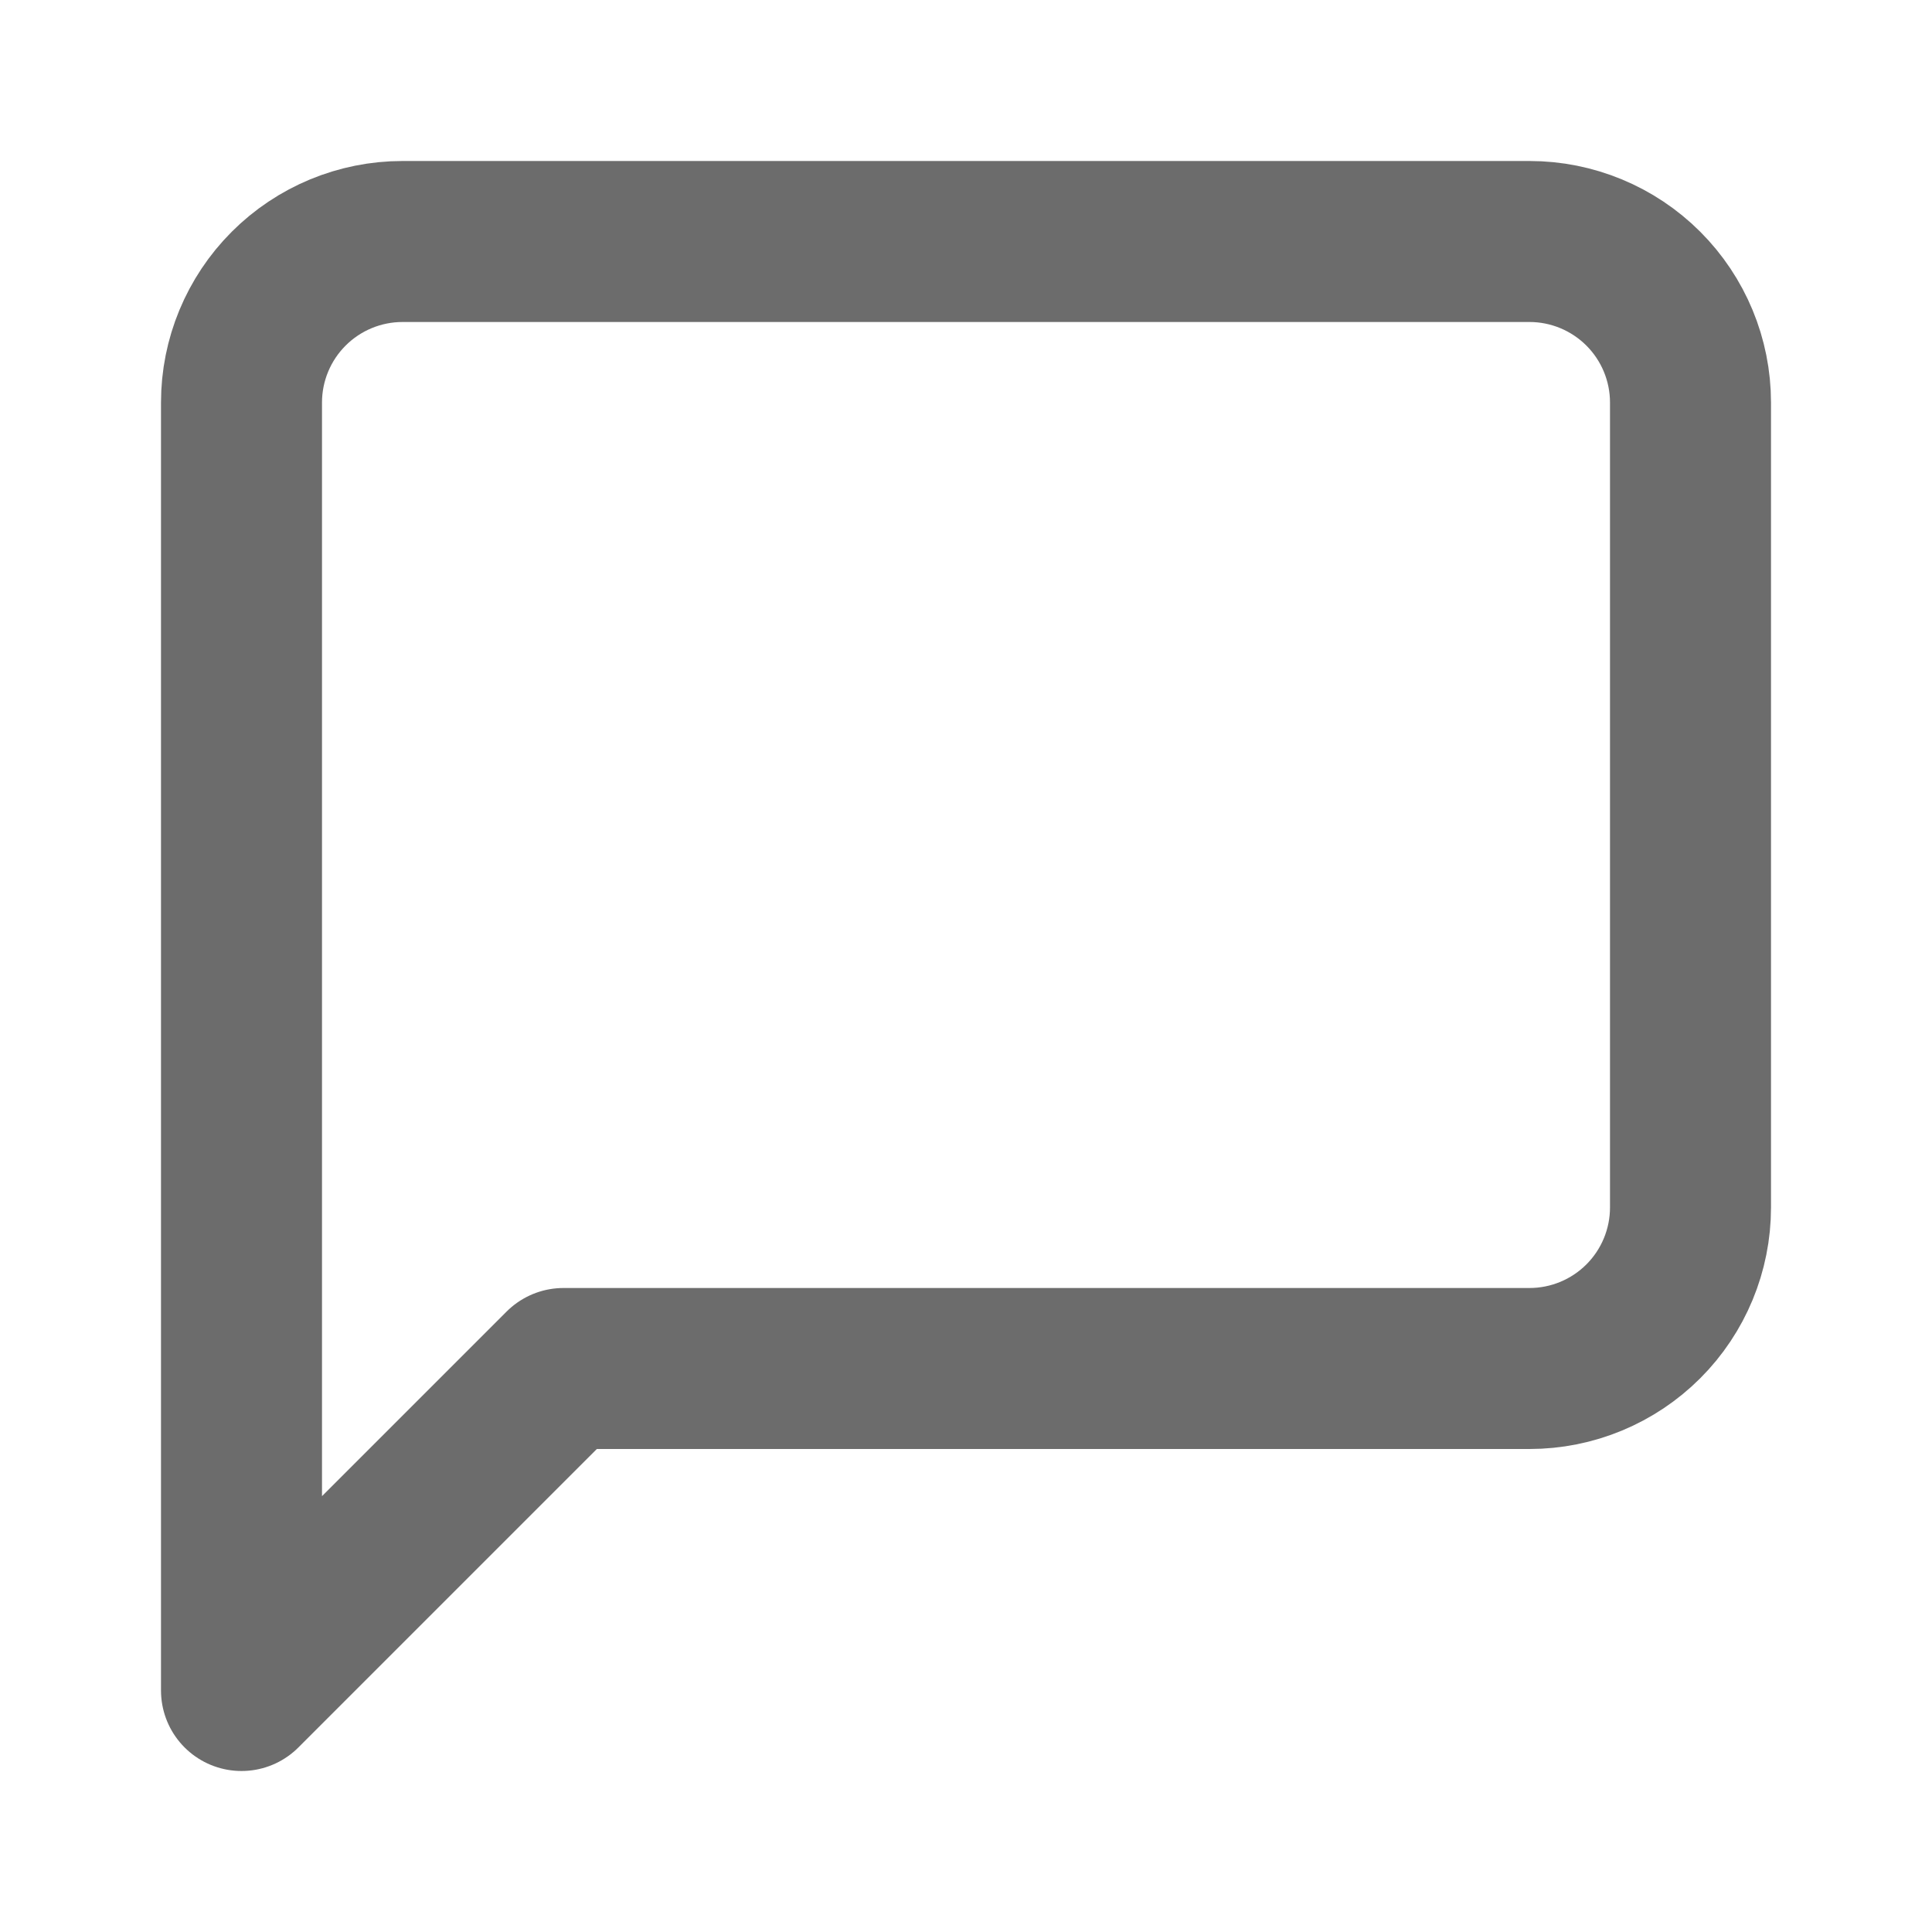
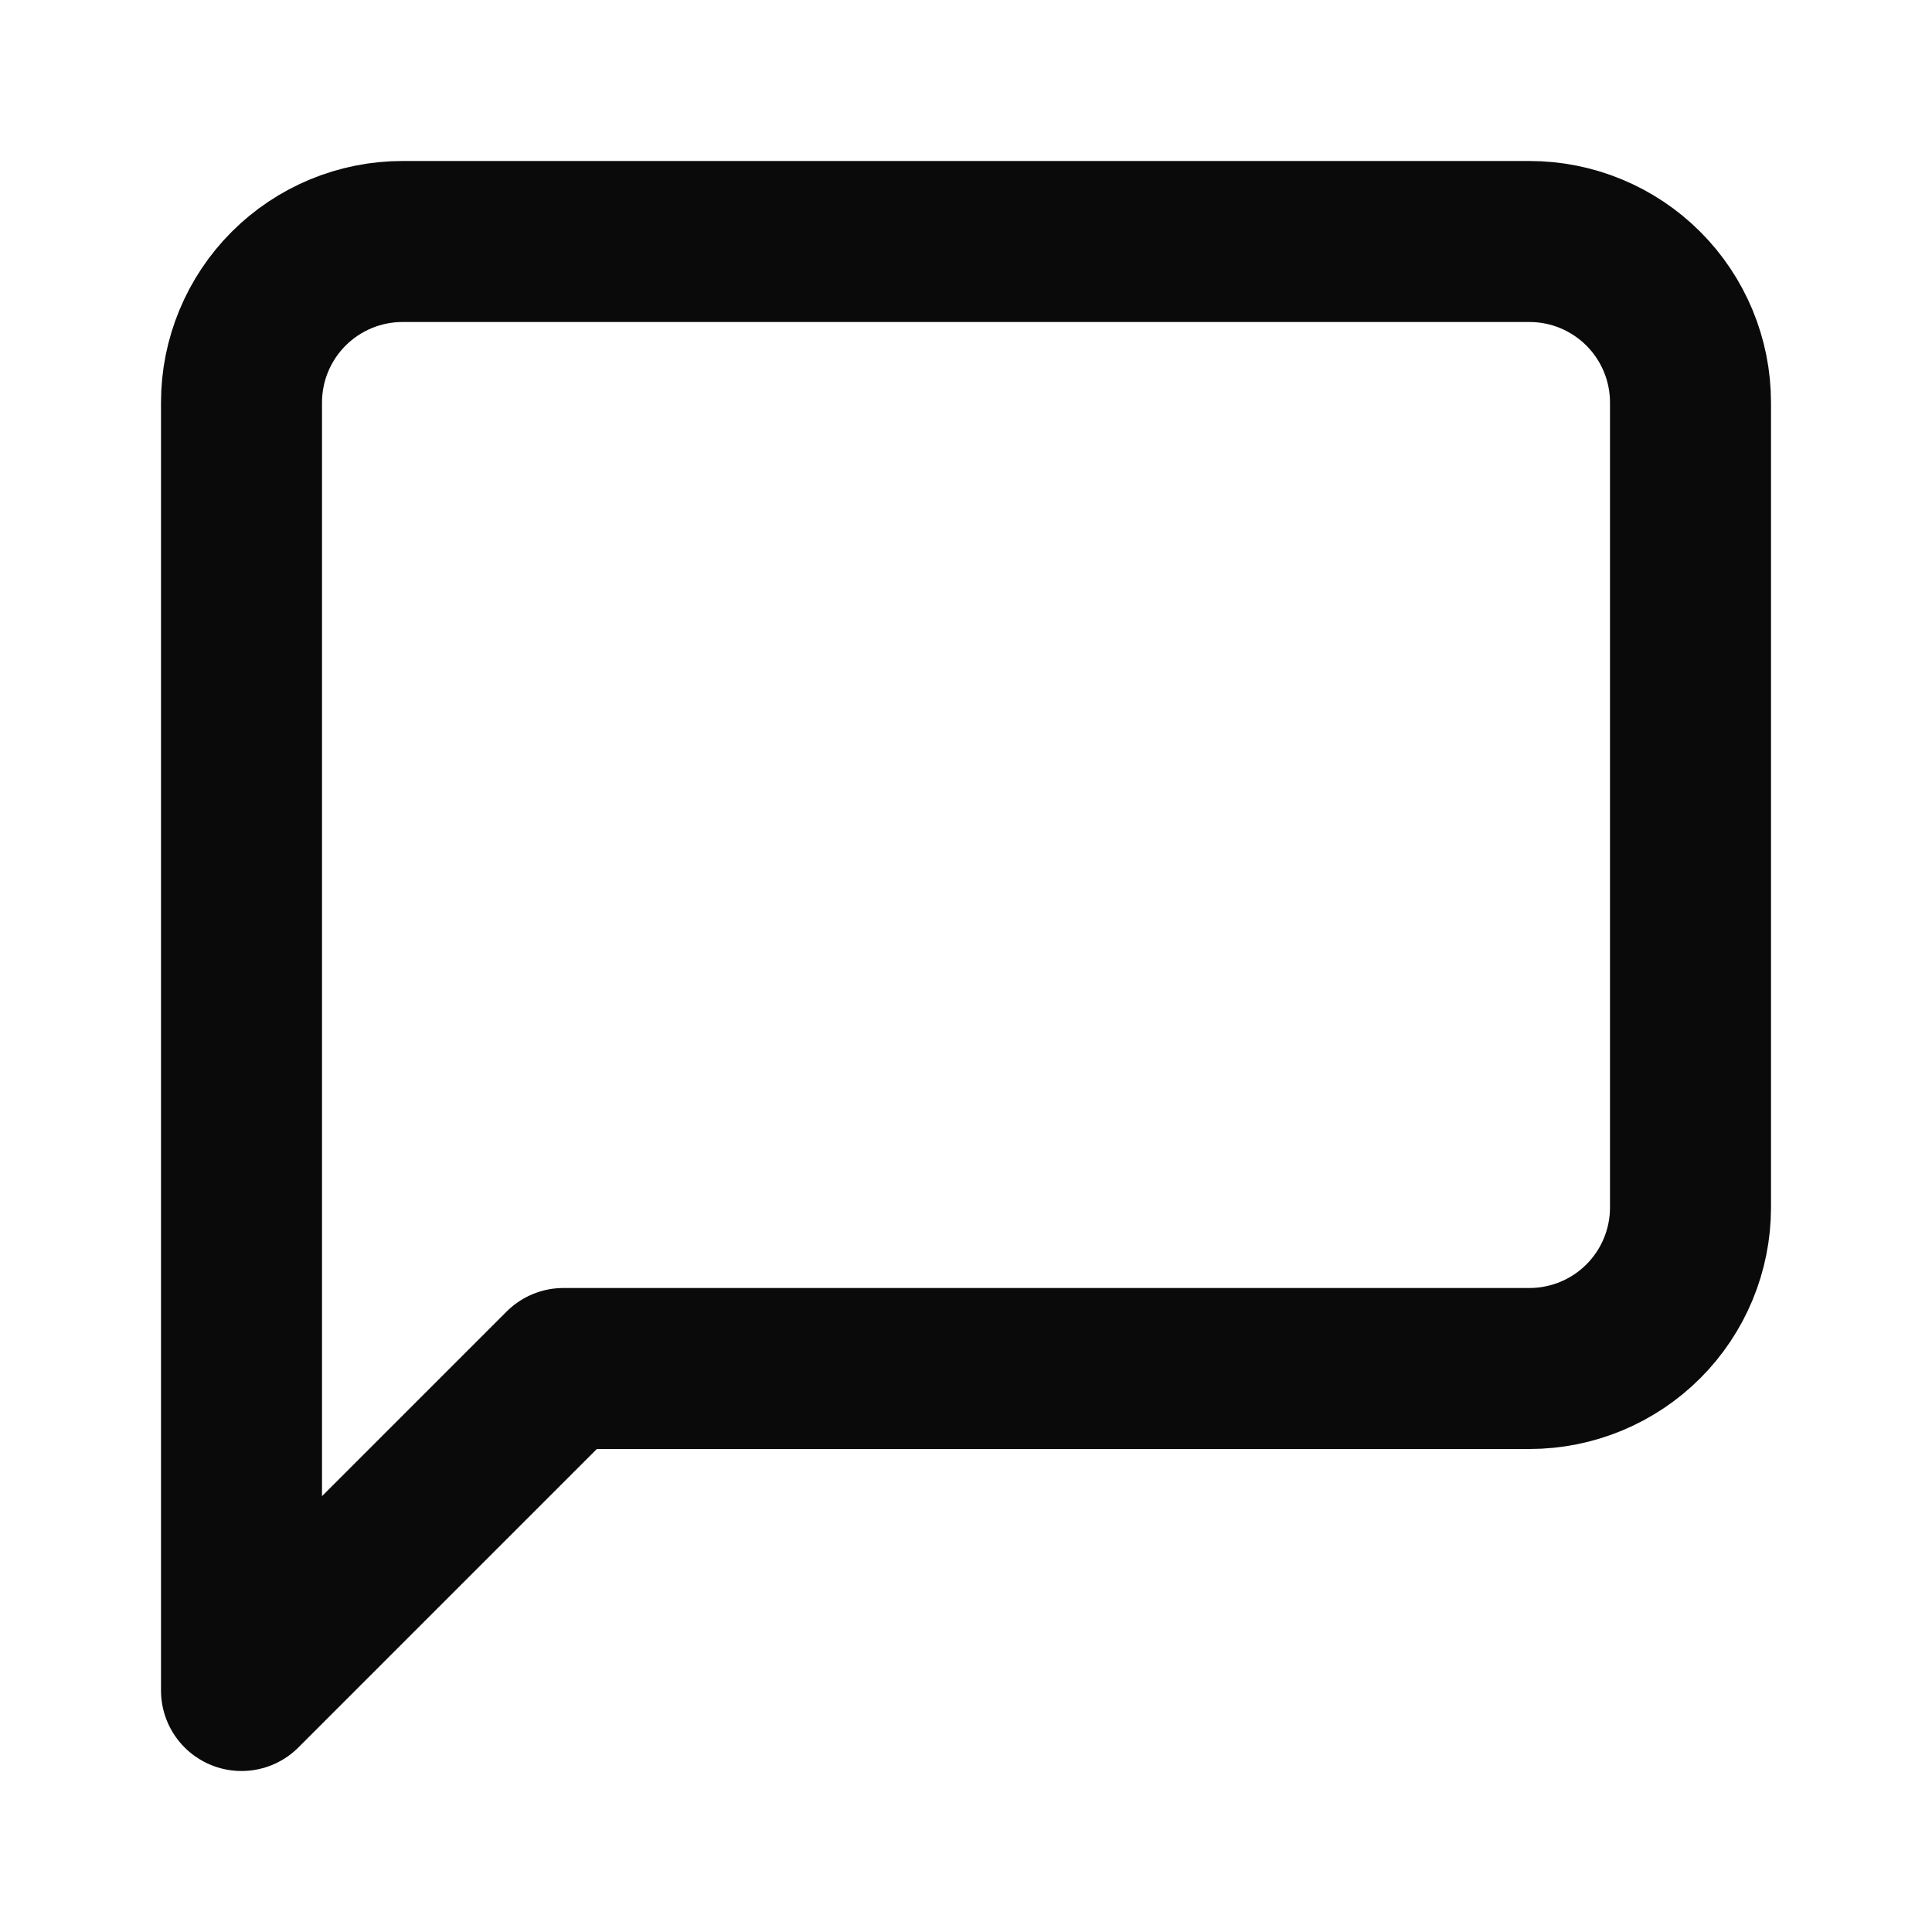
<svg xmlns="http://www.w3.org/2000/svg" width="24" height="24" viewBox="0 0 24 24" fill="none">
-   <path d="M21 15C21 15.53 20.789 16.039 20.414 16.414C20.039 16.789 19.53 17 19 17H7L3 21V5C3 4.47 3.211 3.961 3.586 3.586C3.961 3.211 4.47 3 5 3H19C19.53 3 20.039 3.211 20.414 3.586C20.789 3.961 21 4.47 21 5V15Z" stroke="#0A0A0A" stroke-opacity="0.6" stroke-width="2" stroke-linecap="round" stroke-linejoin="round" />
+   <path d="M21 15C21 15.53 20.789 16.039 20.414 16.414C20.039 16.789 19.53 17 19 17H7L3 21V5C3 4.47 3.211 3.961 3.586 3.586C3.961 3.211 4.47 3 5 3H19C19.53 3 20.039 3.211 20.414 3.586C20.789 3.961 21 4.47 21 5V15Z" stroke="#0A0A0A" stroke-width="2" stroke-linecap="round" stroke-linejoin="round" />
</svg>
